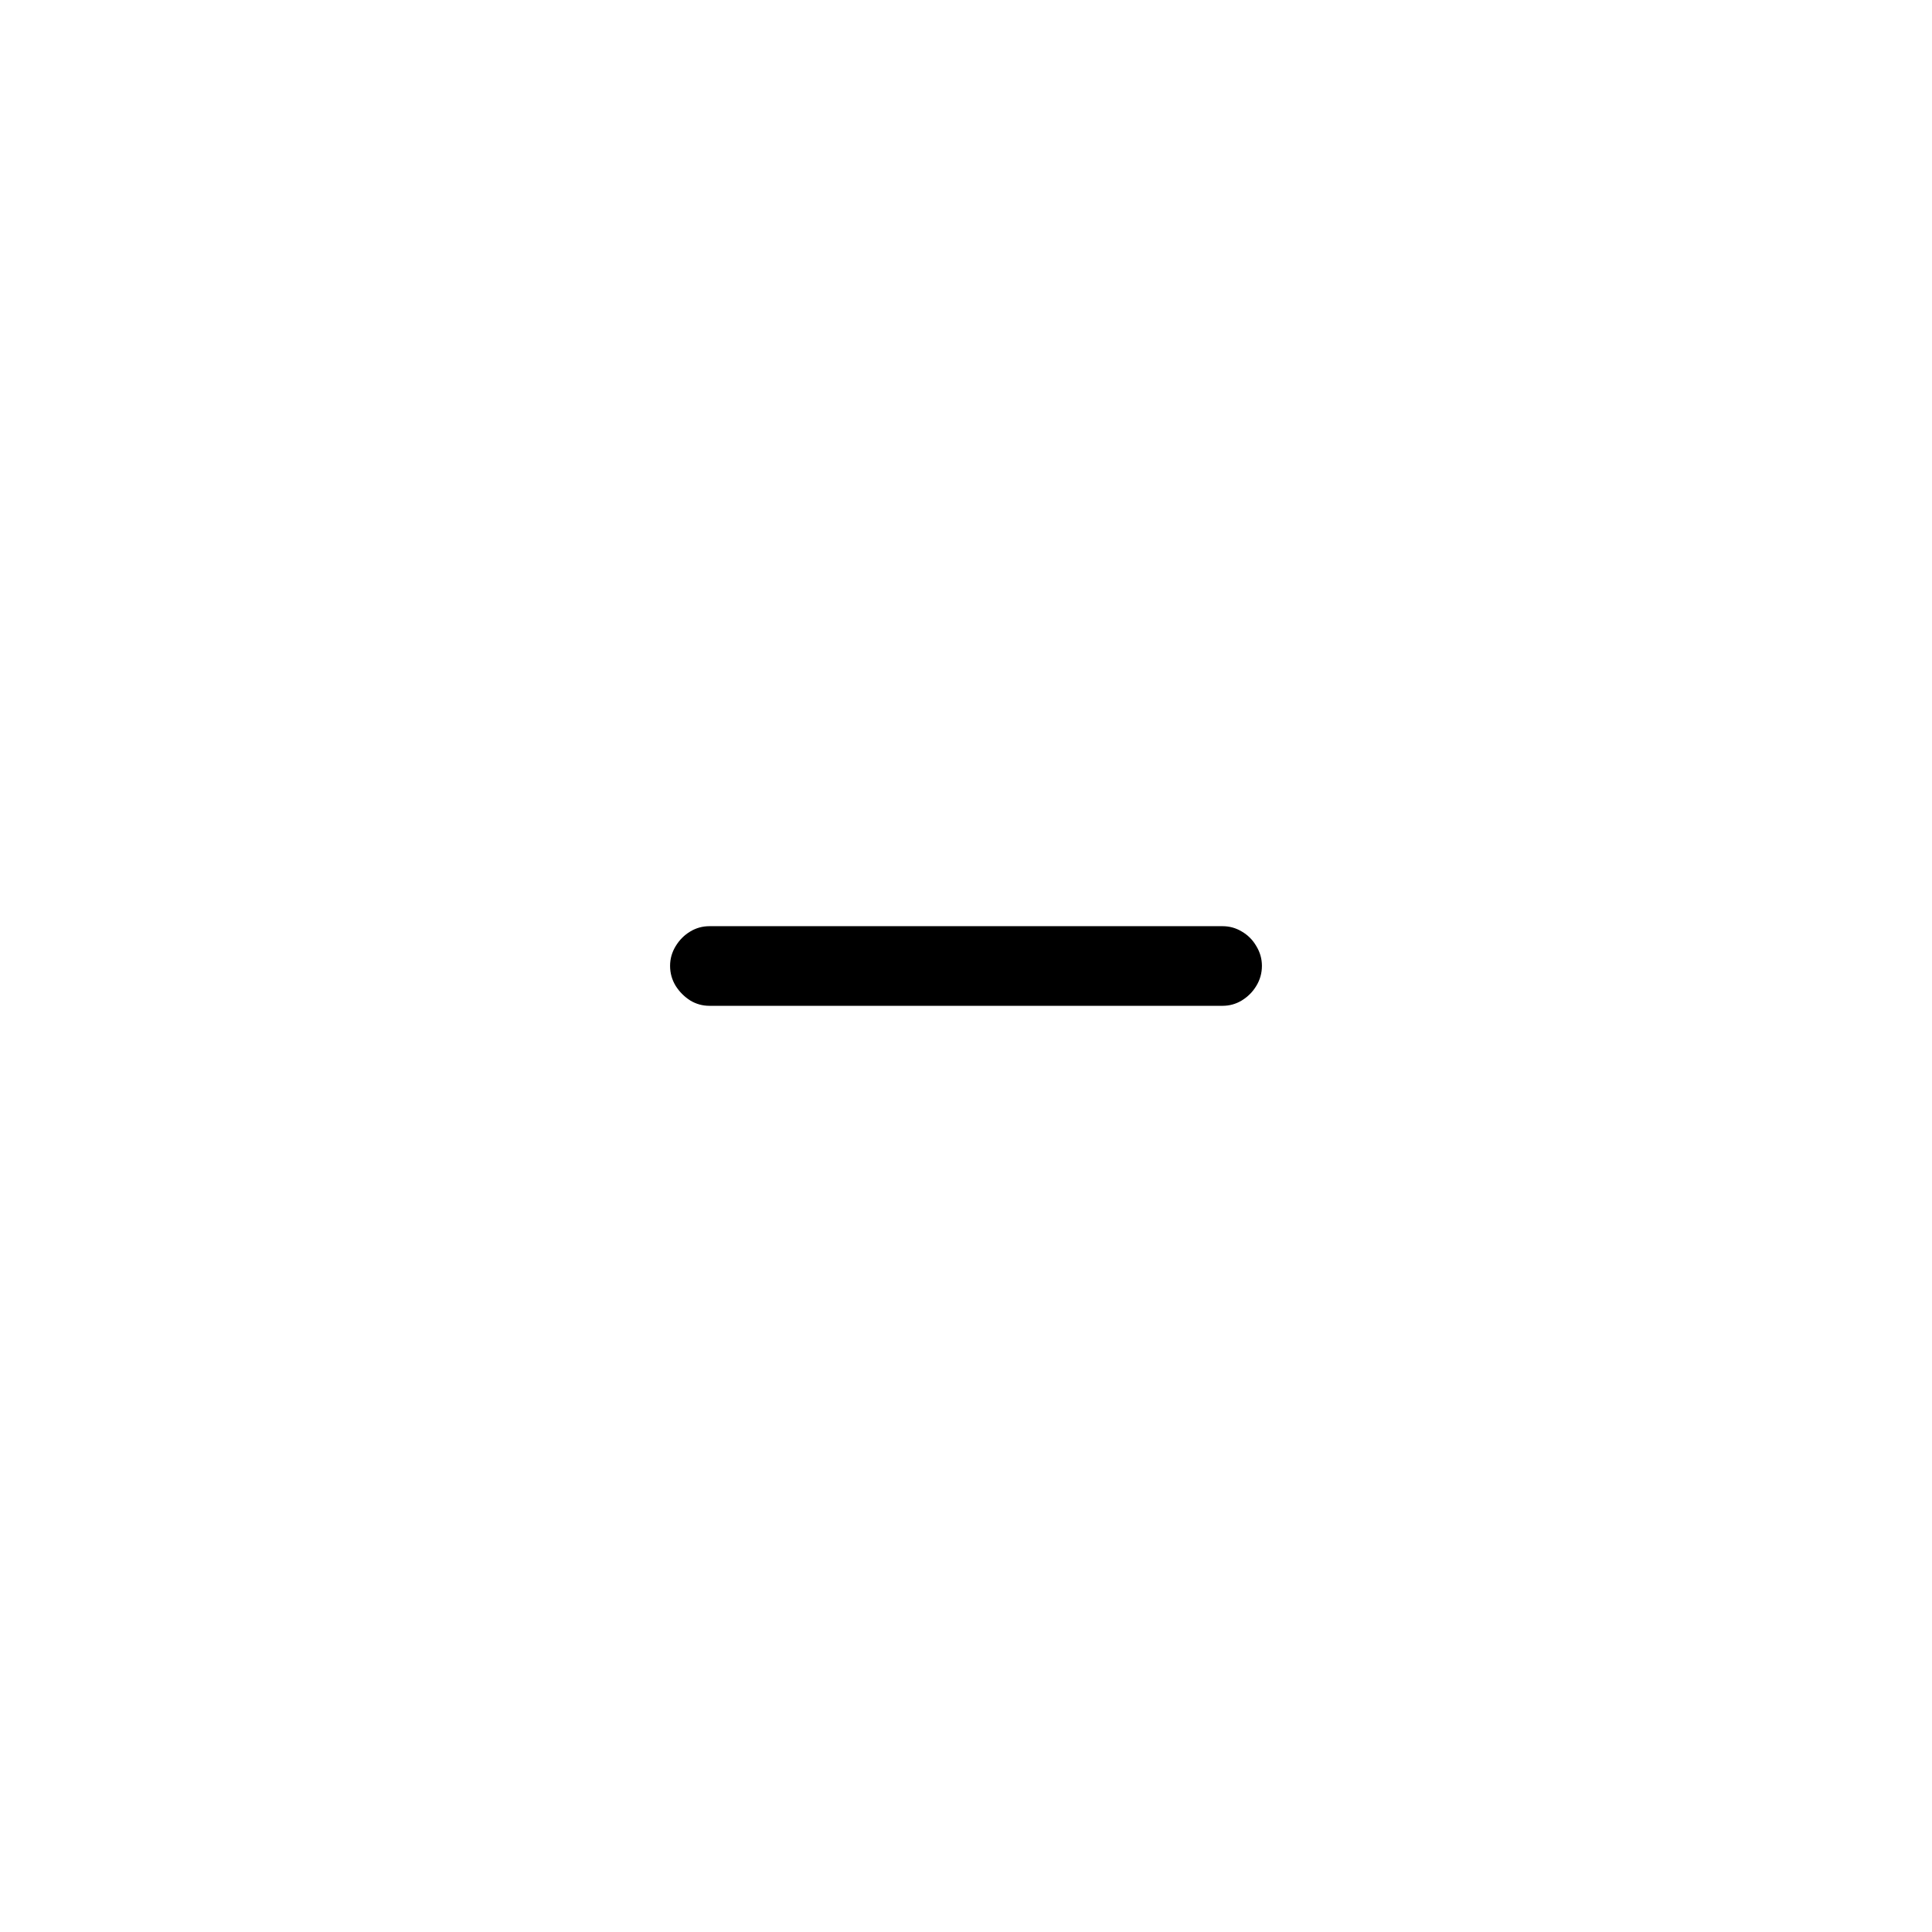
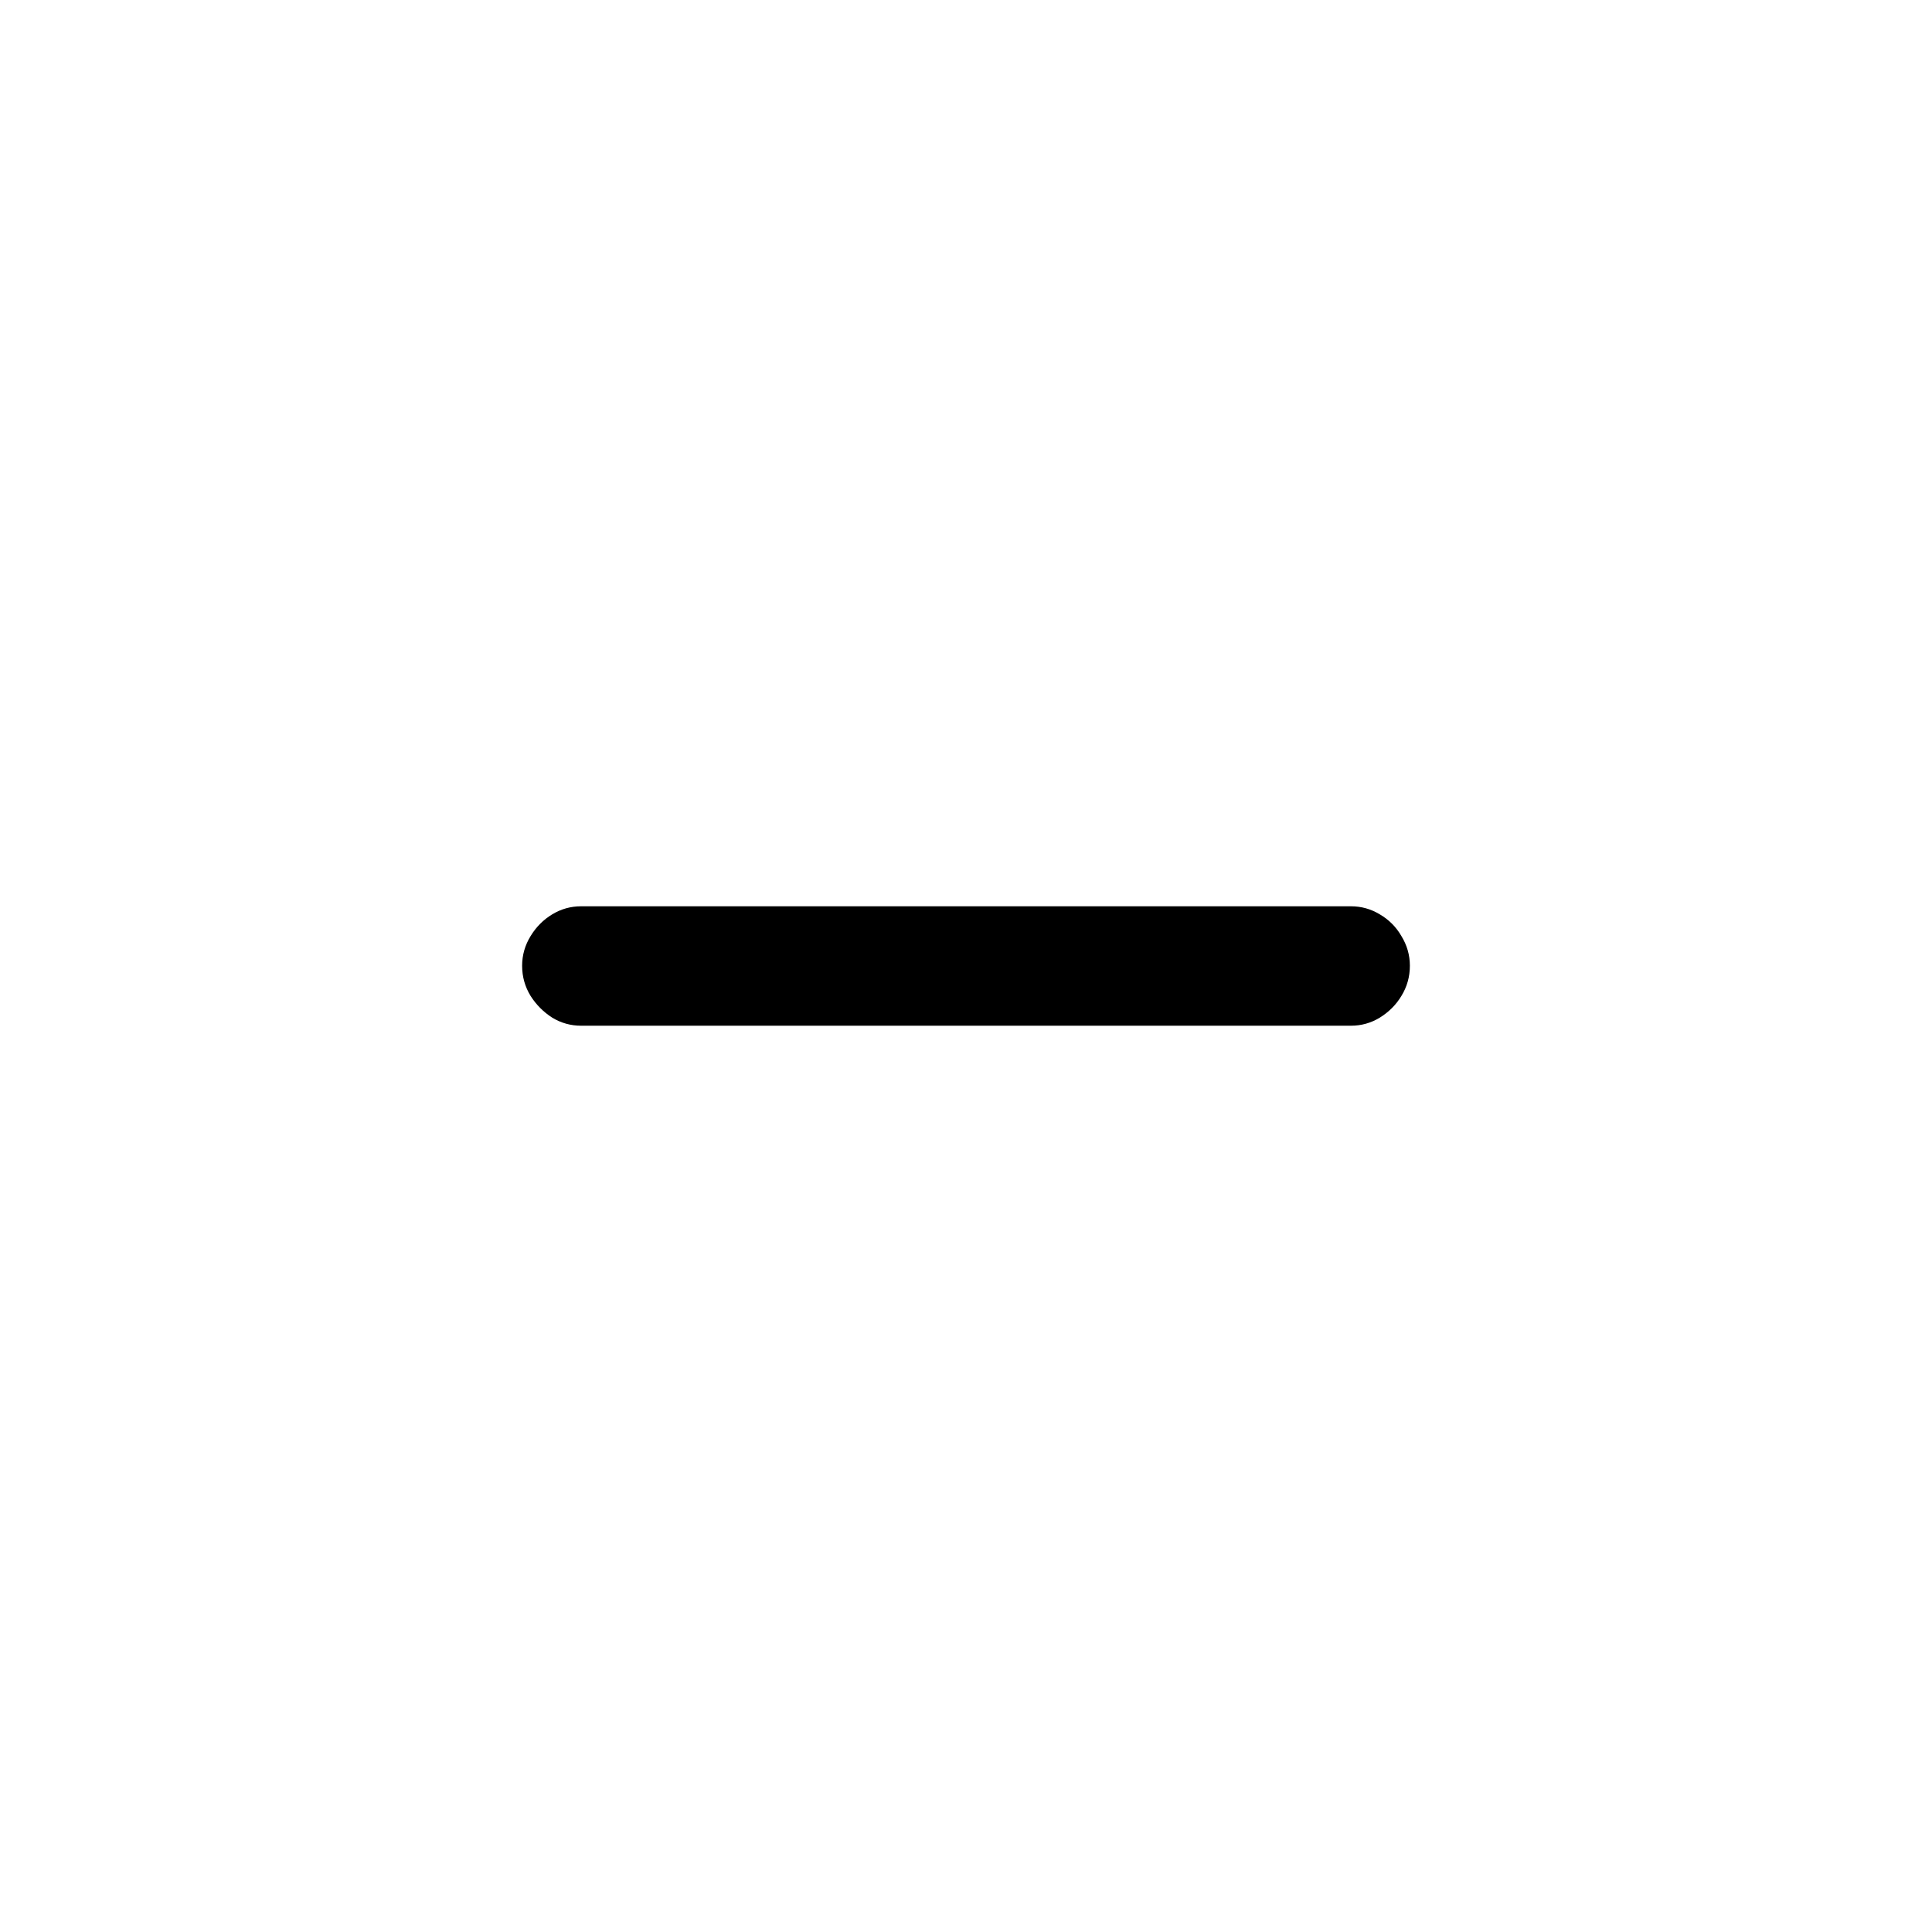
- <svg xmlns="http://www.w3.org/2000/svg" width="48" height="48" viewBox="0 0 48 48" fill="none">
-   <path d="M17.623 24.989C17.454 24.989 17.295 24.945 17.149 24.857C17.002 24.763 16.882 24.643 16.789 24.497C16.695 24.344 16.648 24.177 16.648 23.996C16.648 23.82 16.695 23.656 16.789 23.503C16.882 23.351 17.002 23.231 17.149 23.143C17.295 23.055 17.454 23.011 17.623 23.011H30.377C30.546 23.011 30.705 23.055 30.851 23.143C31.003 23.231 31.123 23.351 31.211 23.503C31.305 23.656 31.352 23.82 31.352 23.996C31.352 24.177 31.305 24.344 31.211 24.497C31.123 24.643 31.003 24.763 30.851 24.857C30.705 24.945 30.546 24.989 30.377 24.989H17.623Z" fill="black" />
+ <svg xmlns="http://www.w3.org/2000/svg" width="32" height="32" viewBox="0 0 32 32" fill="none">
+   <path d="M9.624 16.989C9.454 16.989 9.295 16.945 9.149 16.857C9.002 16.763 8.882 16.643 8.789 16.497C8.695 16.344 8.648 16.177 8.648 15.996C8.648 15.82 8.695 15.656 8.789 15.503C8.882 15.351 9.002 15.231 9.149 15.143C9.295 15.055 9.454 15.011 9.624 15.011H22.377C22.546 15.011 22.705 15.055 22.851 15.143C23.003 15.231 23.123 15.351 23.211 15.503C23.305 15.656 23.352 15.82 23.352 15.996C23.352 16.177 23.305 16.344 23.211 16.497C23.123 16.643 23.003 16.763 22.851 16.857C22.705 16.945 22.546 16.989 22.377 16.989H9.624Z" fill="black" />
</svg>
